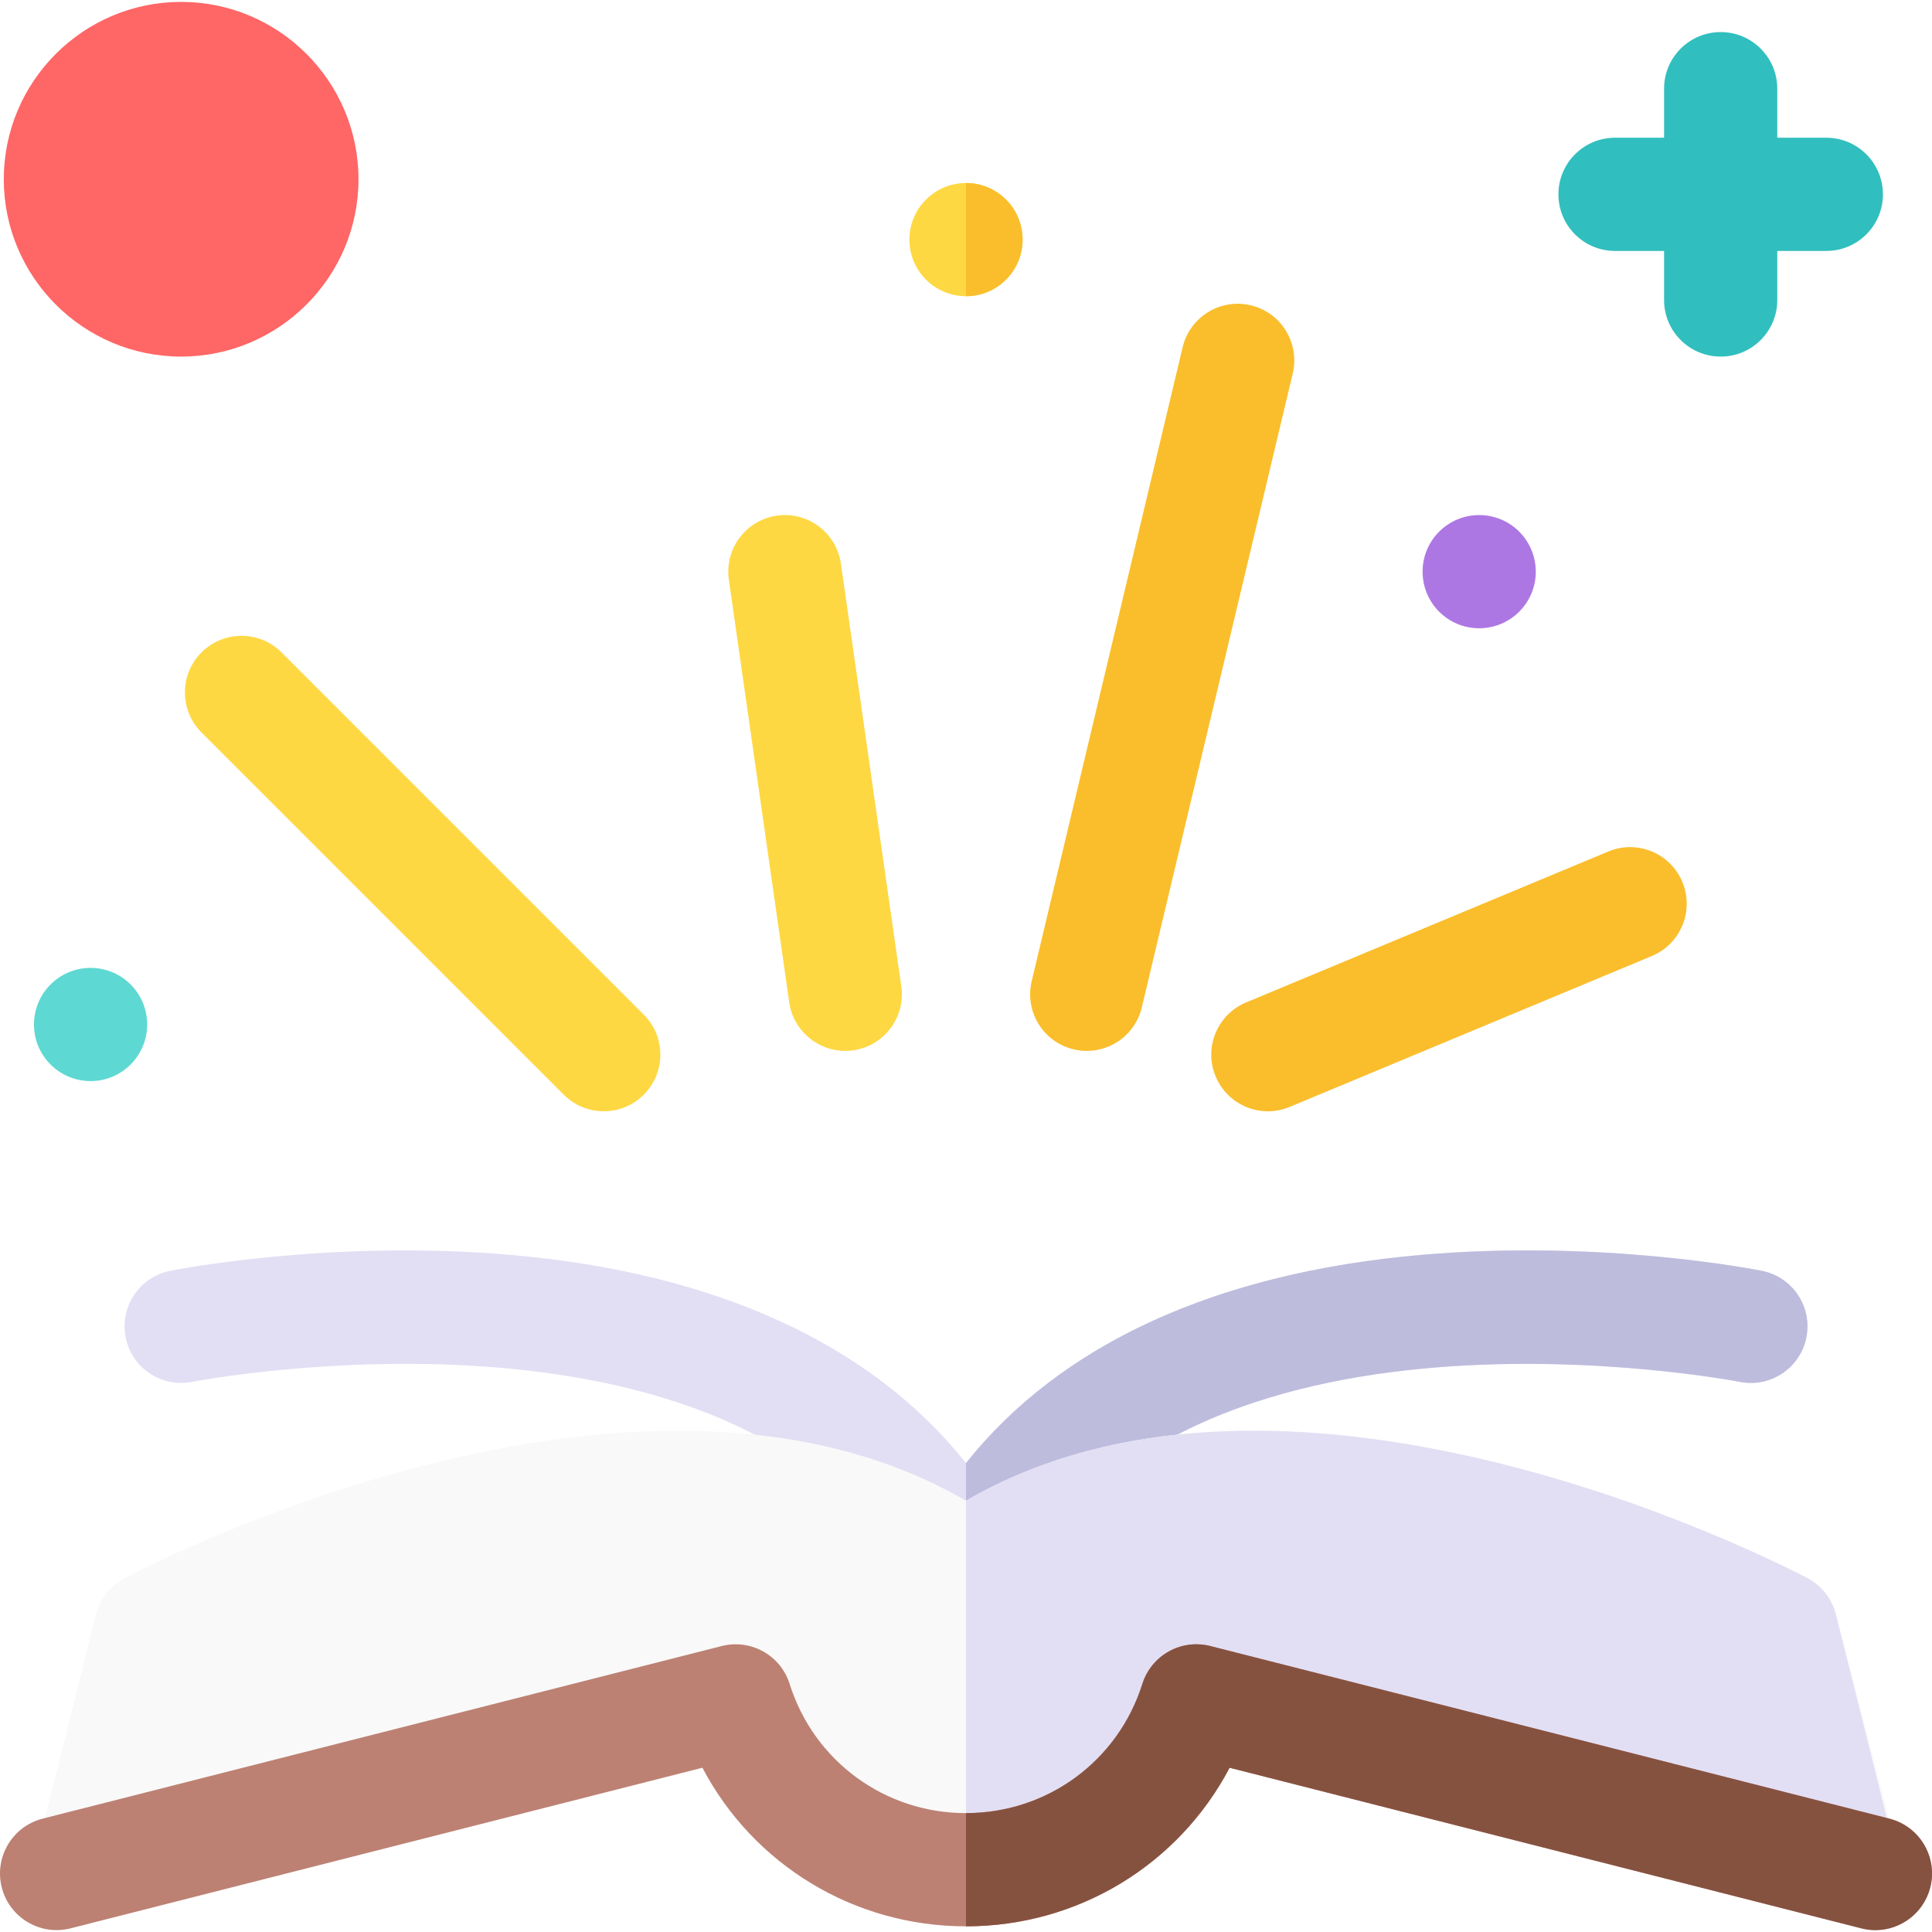
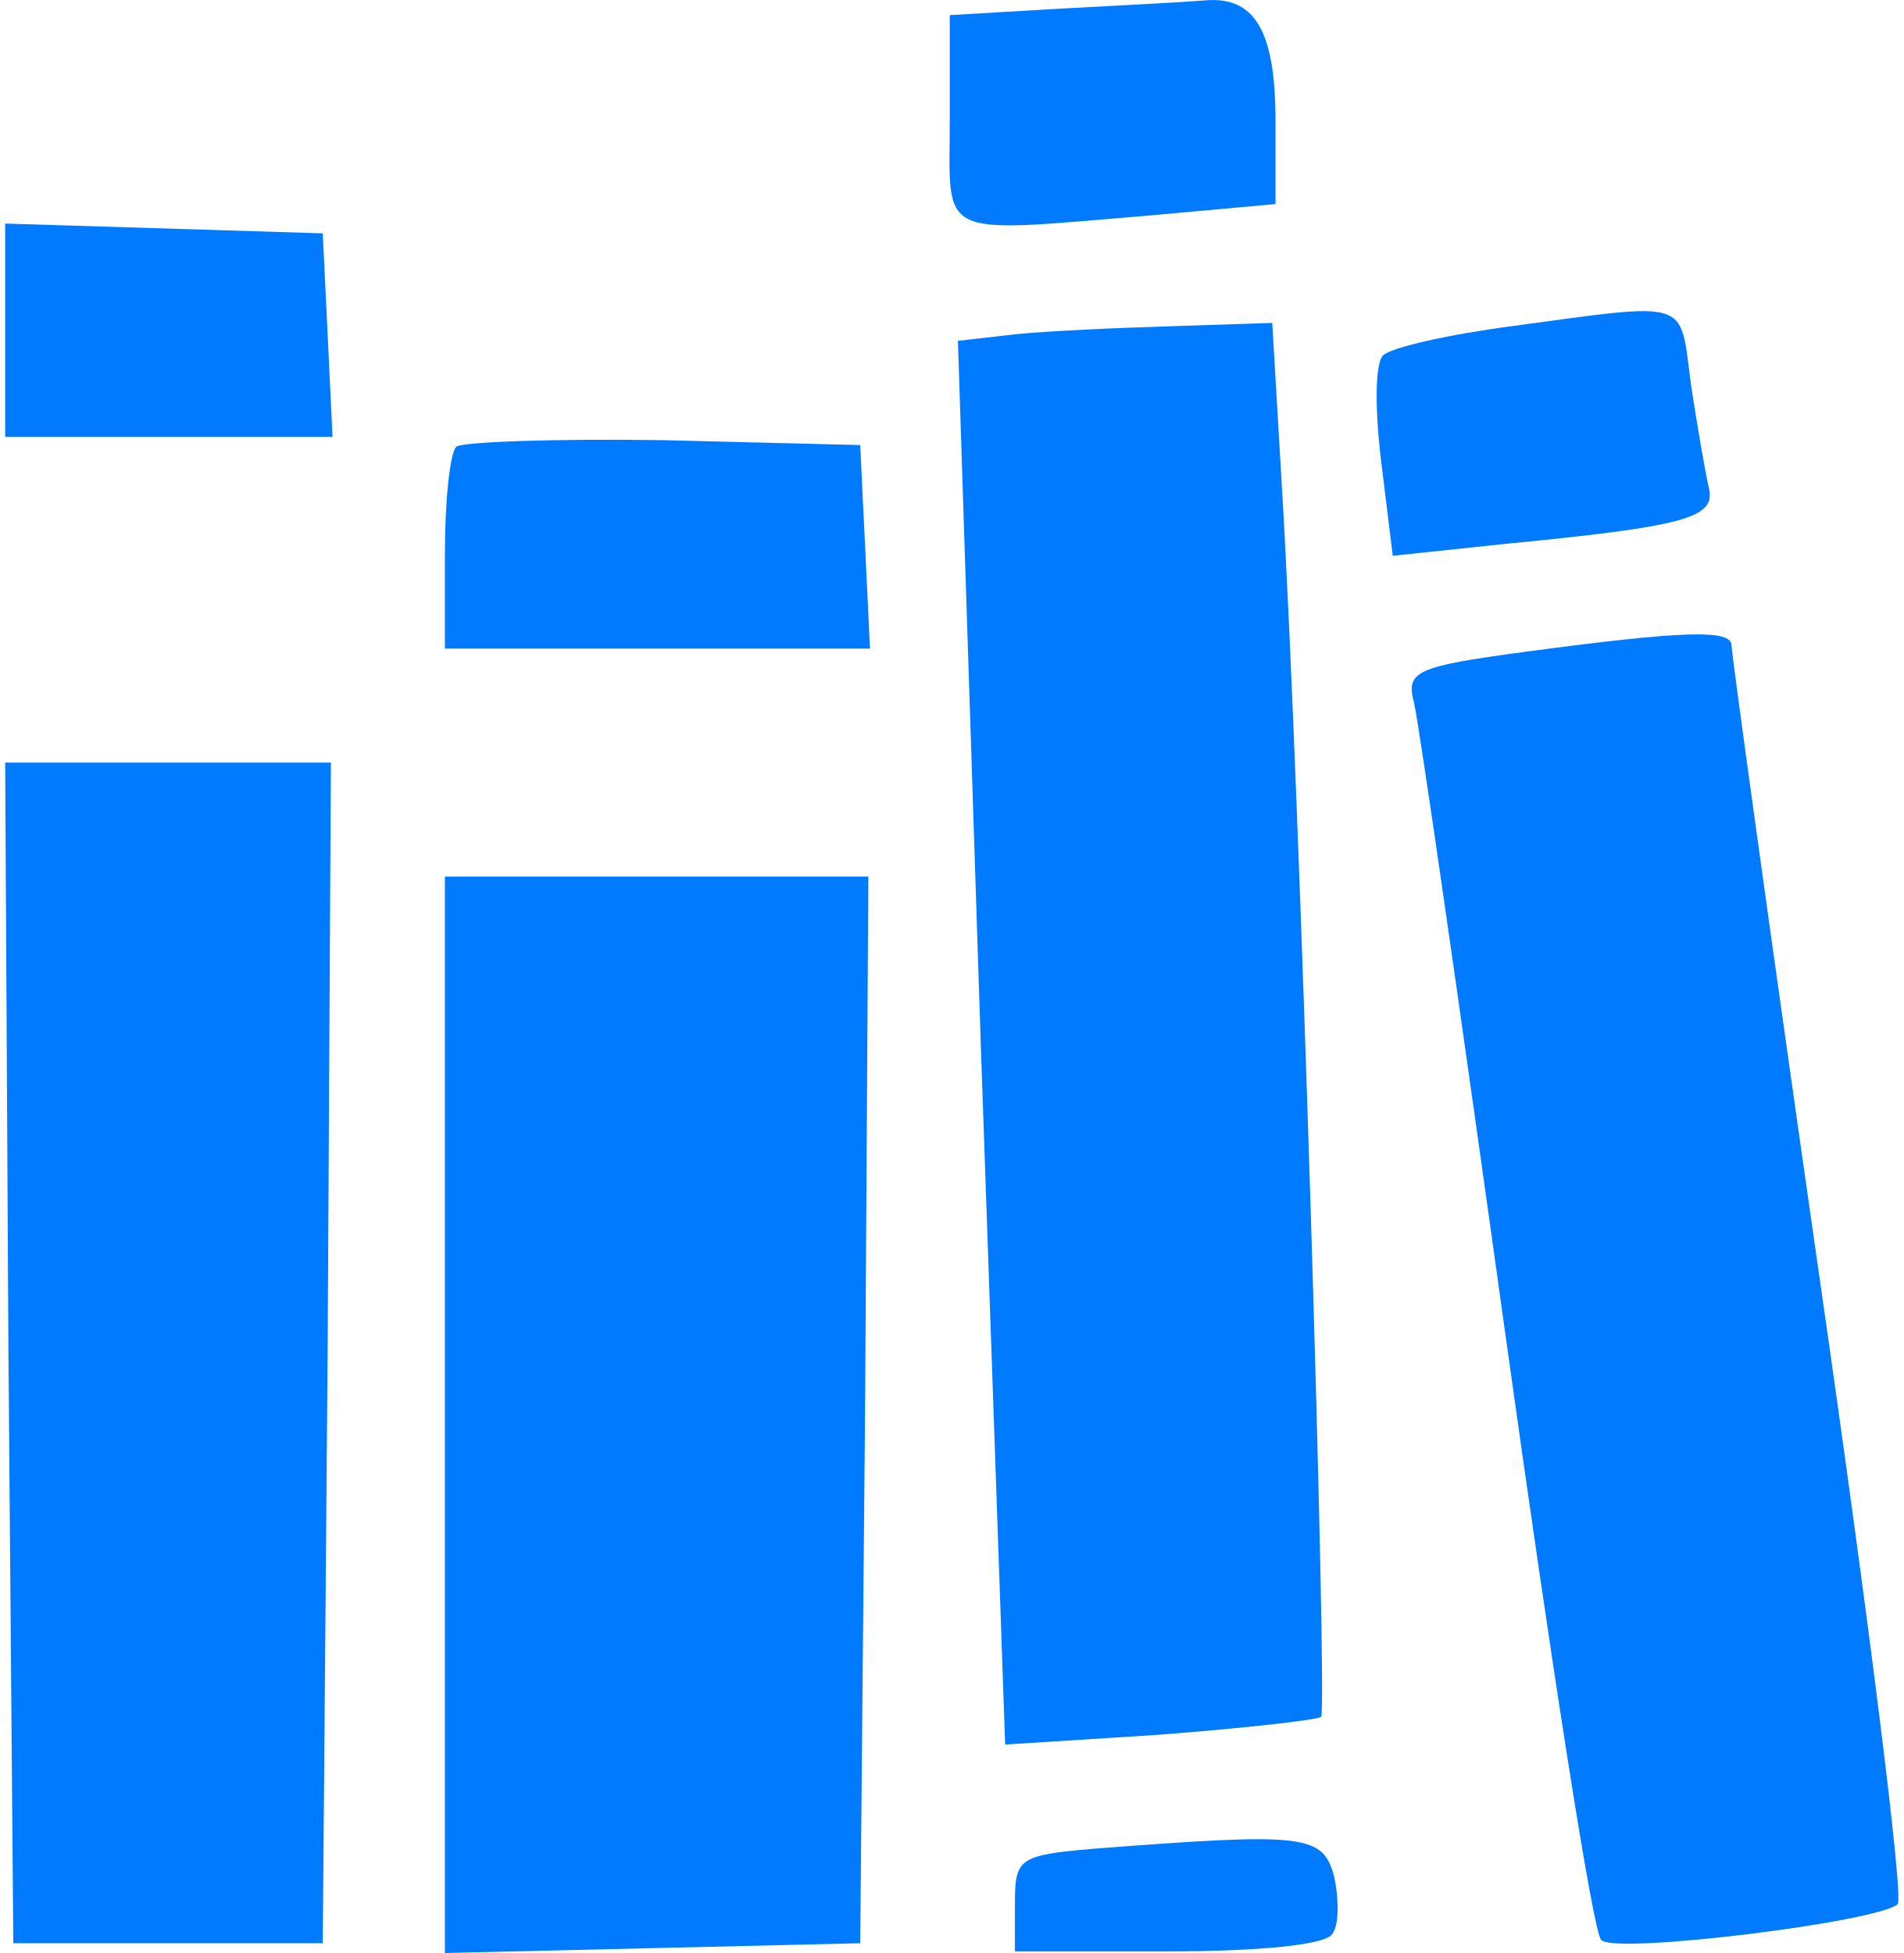
- <svg xmlns="http://www.w3.org/2000/svg" width="512" height="512" viewBox="0 0 512.007 512.007">
-   <g>
-     <path d="m256.004 430.502c-5.682 0-10.876-3.21-13.416-8.292-42.277-84.553-190.166-56.293-191.653-55.997-8.124 1.61-16.019-3.662-17.636-11.782s3.645-16.014 11.764-17.638c1.719-.344 42.646-8.374 90.241-4.234 54.444 4.734 95.63 23.666 120.7 55.178 25.07-31.512 66.256-50.443 120.7-55.178 47.592-4.143 88.521 3.891 90.241 4.234 8.124 1.625 13.392 9.527 11.768 17.65-1.626 8.124-9.527 13.388-17.65 11.768-1.479-.294-149.366-28.555-191.643 55.999-2.54 5.082-7.735 8.292-13.416 8.292z" fill="#e2dff4" />
-     <path d="m269.42 422.21c42.276-84.554 190.164-56.293 191.643-55.999 8.123 1.62 16.024-3.644 17.65-11.768 1.624-8.123-3.644-16.025-11.768-17.65-1.72-.344-42.649-8.377-90.241-4.234-54.444 4.734-95.63 23.666-120.7 55.178v42.766c5.681-.001 10.876-3.211 13.416-8.293z" fill="#bebcdd" />
-     <path d="m486.554 427.862c-1.03-4.13-3.77-7.62-7.53-9.62-5.69-3.01-136.19-70.95-223.02-20.521-86.83-50.42-217.33 17.51-223.02 20.521-3.76 2-6.5 5.49-7.53 9.62l-13.49 53.93 15.934 11.306 166.468-43.234s64 96.681 120.851 0l184.827 47.628.655-15.528z" fill="#f9f9f9" />
-     <path d="m500.044 481.797-13.488-53.935c-1.032-4.129-3.771-7.625-7.533-9.617-5.691-3.014-136.186-70.948-223.019-20.525v106.782c29.811 0 56.382-18.416 69.857-44.024l167.447 45.563 7.399-24.073z" fill="#e2dff4" />
-     <path d="m497.014 511.506c-1.224 0-2.466-.151-3.706-.466l-167.446-42.563c-13.477 25.608-40.048 42.024-69.858 42.024s-56.382-16.416-69.858-42.024l-167.447 42.563c-8.034 2.039-16.193-2.814-18.233-10.843s2.813-16.192 10.843-18.233l179.95-45.74c7.718-1.963 15.612 2.442 18.002 10.03 6.454 20.485 25.238 34.248 46.743 34.248s40.289-13.763 46.743-34.248c2.39-7.588 10.286-11.99 18.002-10.03l179.95 45.74c8.029 2.041 12.883 10.204 10.843 18.233-1.726 6.788-7.83 11.308-14.528 11.309z" fill="#bc8173" />
-     <path d="m325.862 468.477 167.446 42.563c1.24.314 2.482.466 3.706.466 6.697-.001 12.802-4.521 14.527-11.309 2.04-8.029-2.813-16.192-10.843-18.233l-179.95-45.74c-7.716-1.96-15.612 2.442-18.002 10.03-6.454 20.485-25.238 34.248-46.743 34.248v30c29.811 0 56.383-16.416 69.859-42.025z" fill="#865240" />
-     <path d="m484.004 36.502h-13v-13c0-8.284-6.716-15-15-15s-15 6.716-15 15v13h-13c-8.284 0-15 6.716-15 15s6.716 15 15 15h13v13c0 8.284 6.716 15 15 15s15-6.716 15-15v-13h13c8.284 0 15-6.716 15-15s-6.716-15-15-15z" fill="#31bebe" />
-     <path d="m336.01 294.506c-5.875 0-11.451-3.474-13.852-9.234-3.187-7.647.43-16.43 8.076-19.615l96-40c7.646-3.189 16.429.43 19.615 8.076 3.187 7.647-.43 16.43-8.076 19.615l-96 40c-1.886.786-3.841 1.158-5.763 1.158z" fill="#fabe2c" />
-     <path d="m288.016 278.506c-1.15 0-2.318-.134-3.487-.412-8.059-1.919-13.036-10.007-11.117-18.066l40-168c1.919-8.059 10.002-13.035 18.066-11.117 8.059 1.919 13.036 10.007 11.117 18.066l-40 168c-1.64 6.89-7.792 11.529-14.579 11.529z" fill="#fabe2c" />
-     <path d="m223.985 278.504c-7.345 0-13.762-5.398-14.831-12.881l-16-112c-1.171-8.201 4.527-15.799 12.729-16.971 8.19-1.174 15.799 4.527 16.971 12.729l16 112c1.171 8.201-4.527 15.799-12.729 16.971-.719.102-1.434.152-2.14.152z" fill="#fed843" />
-     <path d="m160.004 294.502c-3.839 0-7.678-1.465-10.606-4.394l-96-96c-5.858-5.857-5.858-15.355 0-21.213 5.857-5.857 15.355-5.857 21.213 0l96 96c5.858 5.857 5.858 15.355 0 21.213-2.93 2.929-6.768 4.394-10.607 4.394z" fill="#fed843" />
-     <circle cx="24.004" cy="271.503" fill="#5ed8d3" r="15" />
-     <circle cx="256.004" cy="63.501" fill="#fed843" r="15" />
-     <circle cx="392.004" cy="151.5" fill="#ad77e3" r="15" />
-     <path d="m271.004 63.501c0-8.285-6.716-15-15-15v30c8.284 0 15-6.716 15-15z" fill="#fabe2c" />
-     <path d="m48.004 94.502c-25.916 0-47-21.084-47-47s21.084-47 47-47 47 21.084 47 47-21.084 47-47 47z" fill="#f66" />
+ <svg xmlns="http://www.w3.org/2000/svg" version="1.0" preserveAspectRatio="xMidYMid meet" viewBox="89 31.17 116.25 119.93" height="512" width="499">
+   <g transform="translate(0,193) scale(0.1,-0.1)" fill="#000000" stroke="none">
+     <path fill="#007bff" d="M1538 1613 l-68 -4 0 -64 c0 -74 -10 -70 123 -59 l77 7 0 51 c0 56 -13 77 -44 74 -12 -1 -51 -3 -88 -5z" />
+     <path fill="#007bff" d="M890 1415 l0 -65 100 0 101 0 -3 63 -3 62 -97 3 -98 3 0 -66z" />
+     <path fill="#007bff" d="M1815 1418 c-38 -5 -74 -13 -79 -18 -5 -5 -5 -34 -1 -66 l7 -57 66 7 c113 11 133 16 128 35 -2 9 -7 37 -11 64 -7 52 1 50 -110 35z" />
+     <path fill="#007bff" d="M1510 1413 l-35 -4 14 -431 15 -431 94 6 c52 4 97 9 100 11 4 5 -13 572 -24 754 l-6 102 -61 -2 c-34 -1 -78 -3 -97 -5z" />
+     <path fill="#007bff" d="M1167 1344 c-4 -4 -7 -34 -7 -66 l0 -58 130 0 131 0 -3 63 -3 62 -121 3 c-66 1 -123 -1 -127 -4z" />
+     <path fill="#007bff" d="M1823 1218 c-67 -9 -73 -12 -68 -31 3 -12 28 -186 56 -387 28 -201 54 -369 59 -373 8 -9 170 11 182 22 4 3 -18 177 -48 385 -30 209 -54 383 -54 388 0 10 -30 9 -127 -4z" />
+     <path fill="#007bff" d="M892 788 l3 -363 95 0 95 0 3 363 2 362 -100 0 -100 0 2 -362z" />
+     <path fill="#007bff" d="M1160 750 l0 -331 128 3 127 3 3 328 2 327 -130 0 -130 0 0 -330z" />
+     <path fill="#007bff" d="M1558 483 c-46 -4 -48 -6 -48 -34 l0 -29 94 0 c56 0 98 4 101 11 4 5 4 21 1 35 -7 26 -18 27 -148 17z" />
  </g>
</svg>
